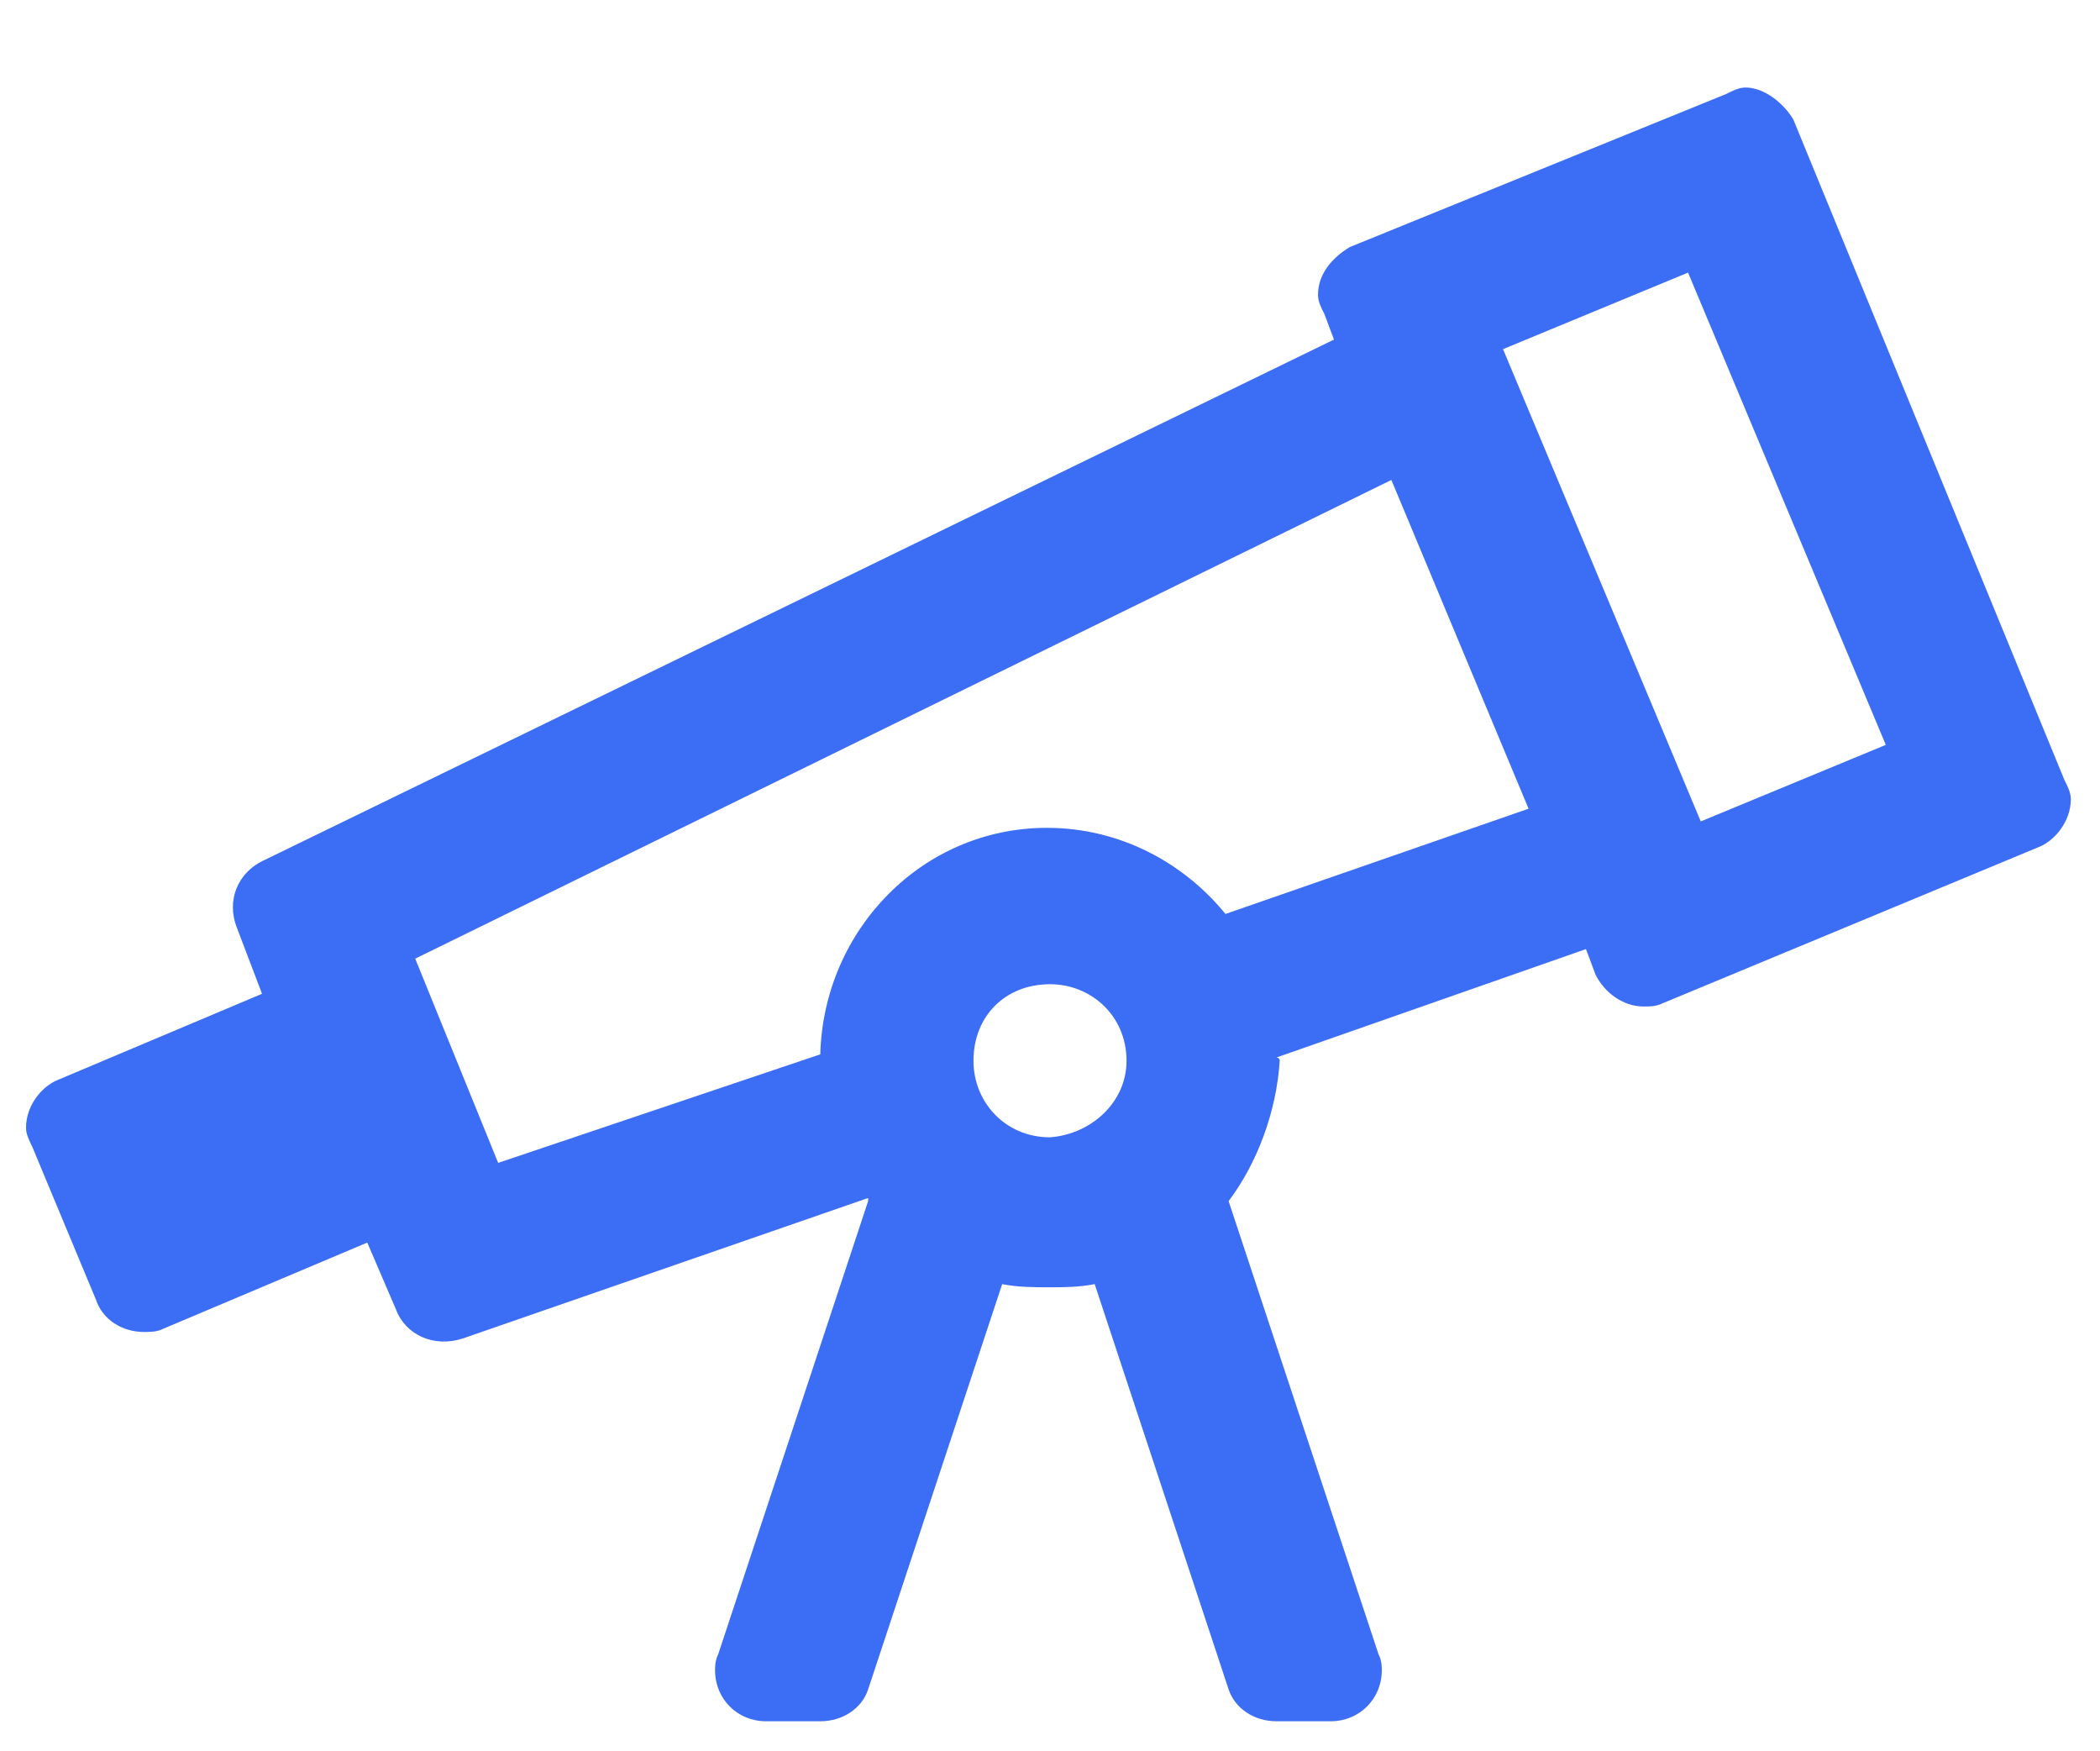
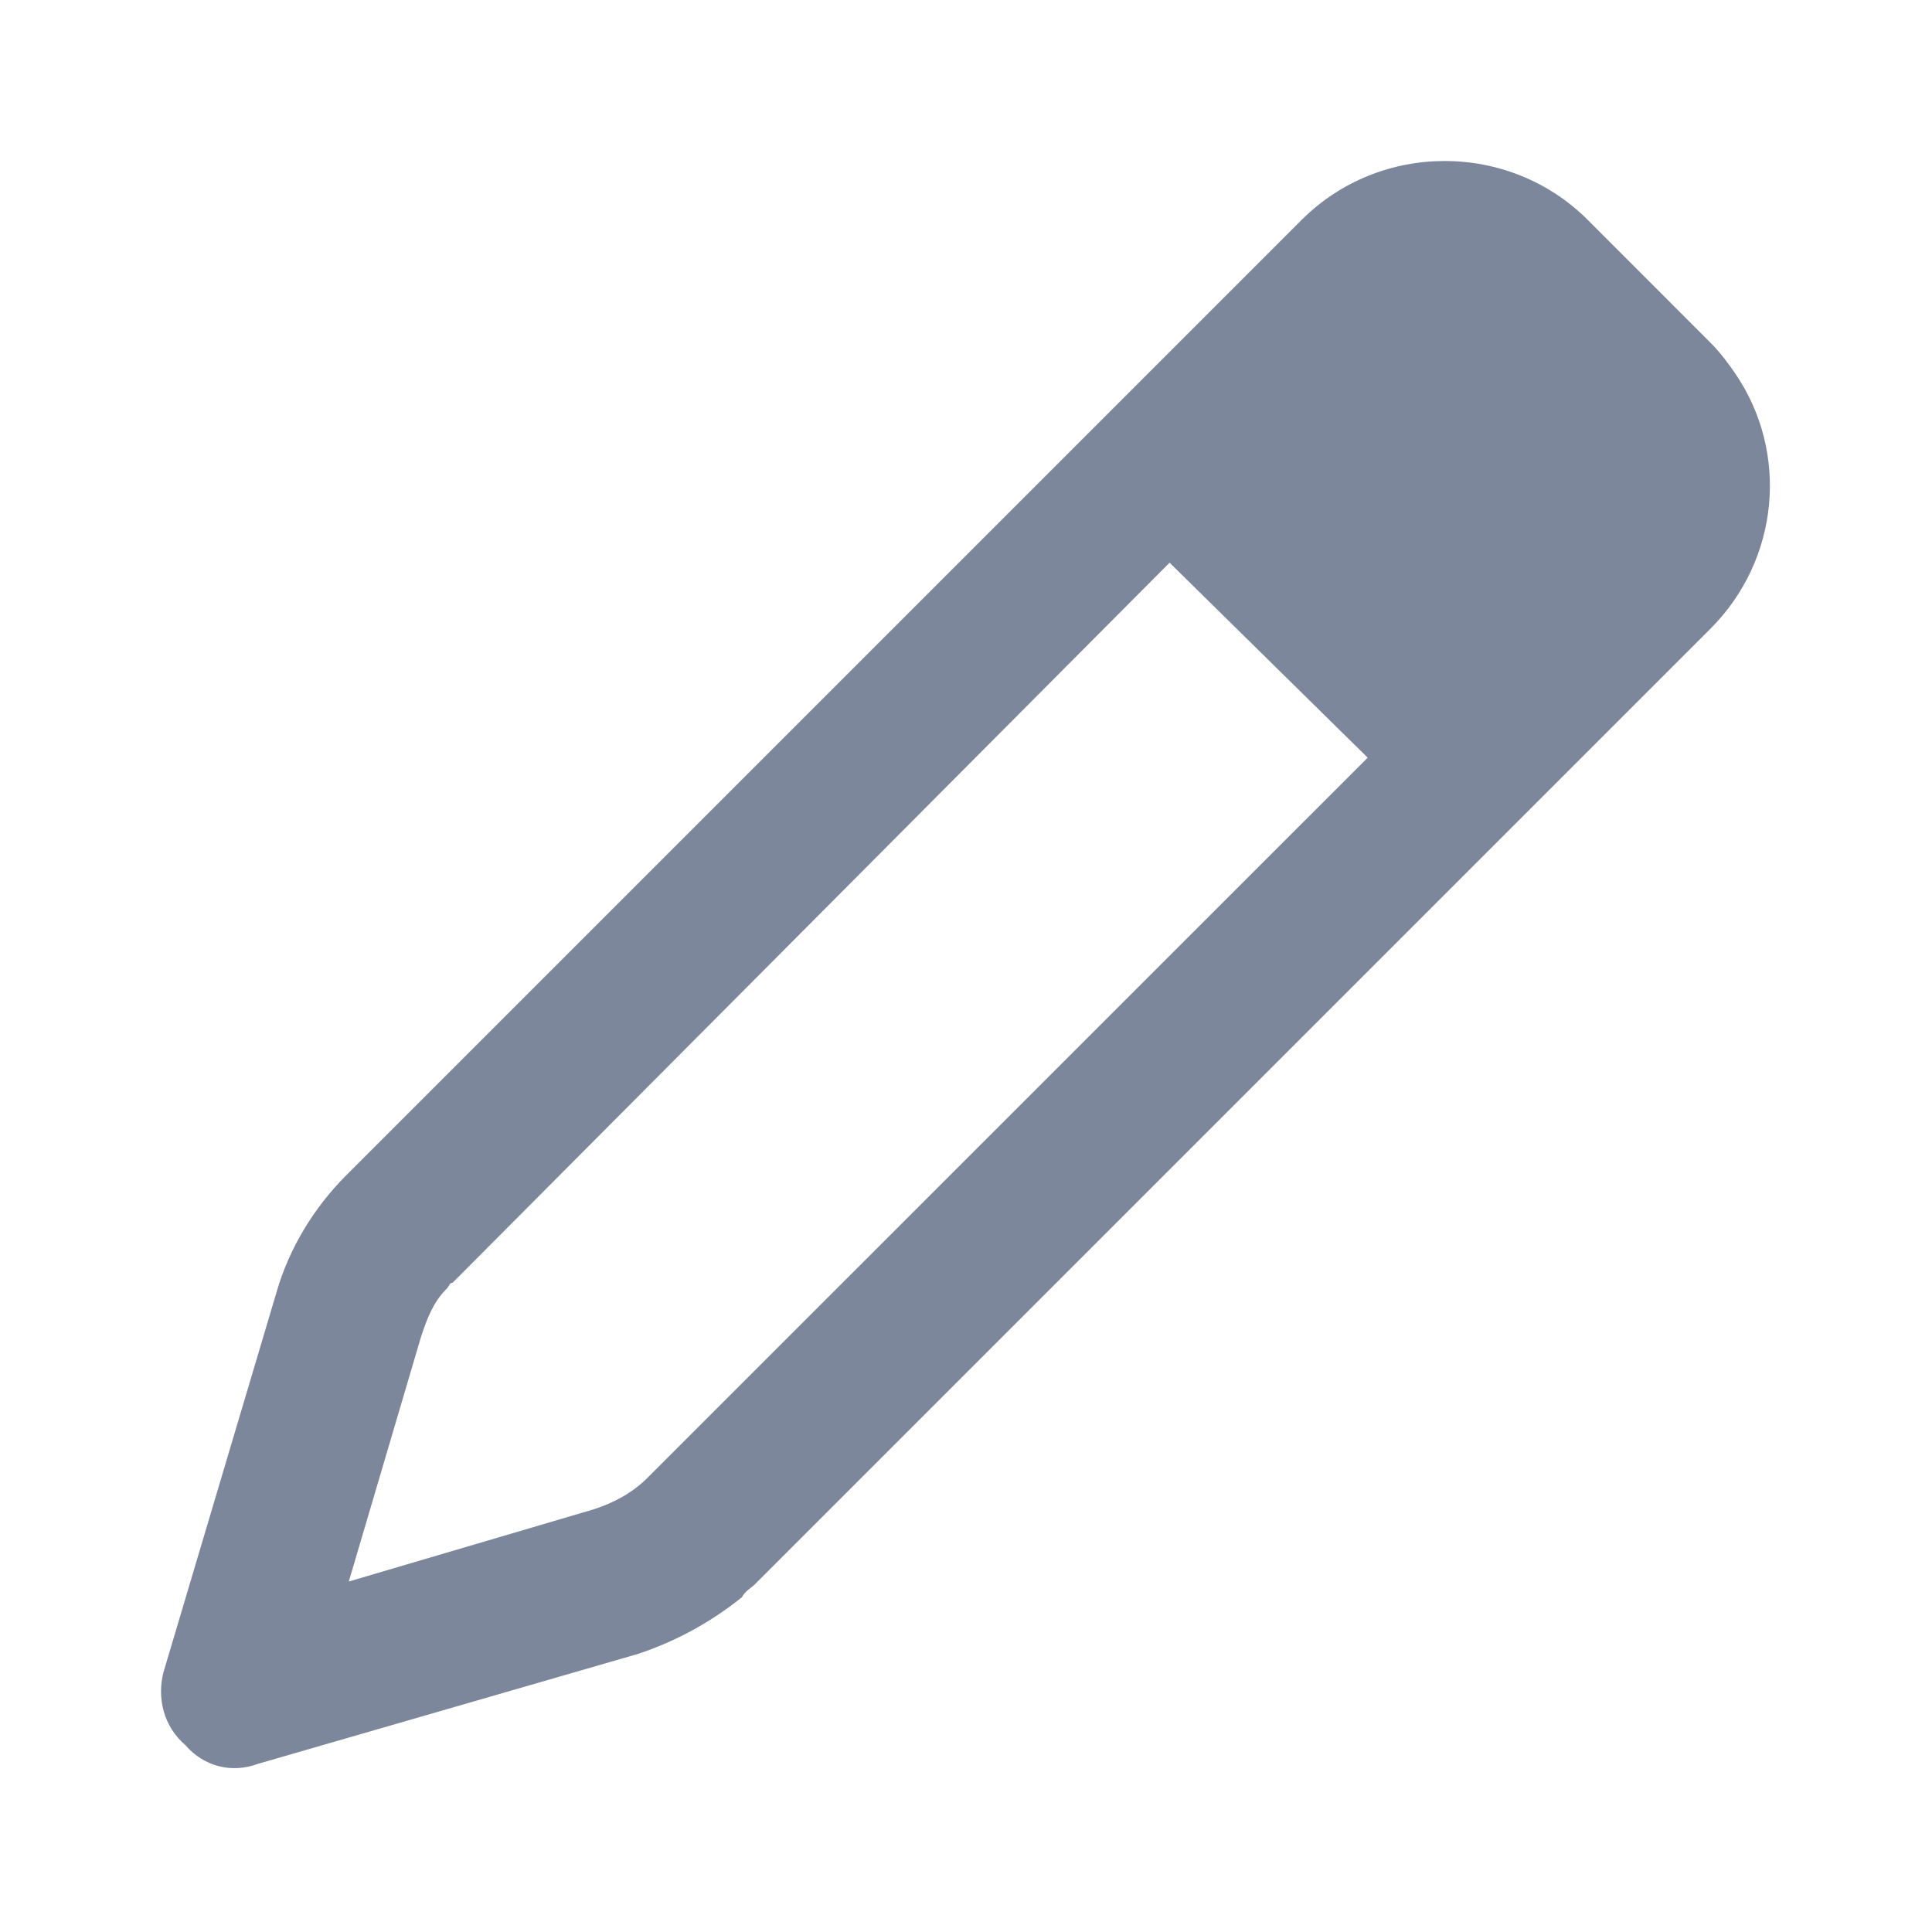
- <svg xmlns="http://www.w3.org/2000/svg" width="18" height="15" viewBox="0 0 18 15" fill="none">
-   <path d="M17.695 6.684L15.371 1.023C15.289 0.887 15.125 0.75 14.961 0.75C14.906 0.75 14.852 0.777 14.797 0.805L11.57 2.117C11.434 2.199 11.297 2.336 11.297 2.527C11.297 2.582 11.324 2.637 11.352 2.691L11.434 2.91L2.273 7.367C2.027 7.477 1.945 7.723 2.027 7.941L2.246 8.516L0.496 9.254C0.359 9.309 0.223 9.473 0.223 9.664C0.223 9.719 0.25 9.773 0.277 9.828L0.824 11.141C0.879 11.305 1.043 11.414 1.234 11.414C1.289 11.414 1.344 11.414 1.398 11.387L3.148 10.648L3.395 11.223C3.477 11.441 3.723 11.551 3.969 11.469L7.441 10.266V10.293L6.156 14.176C6.129 14.23 6.129 14.285 6.129 14.312C6.129 14.559 6.32 14.75 6.566 14.75H7.031C7.223 14.75 7.387 14.641 7.441 14.477L8.59 11.004C8.727 11.031 8.863 11.031 9 11.031C9.109 11.031 9.246 11.031 9.383 11.004L10.531 14.477C10.586 14.641 10.75 14.75 10.941 14.75H11.406C11.652 14.75 11.844 14.559 11.844 14.312C11.844 14.285 11.844 14.23 11.816 14.176L10.531 10.293C10.777 9.965 10.941 9.527 10.969 9.09C10.969 9.062 10.941 9.062 10.941 9.062L13.594 8.133L13.676 8.352C13.758 8.516 13.922 8.625 14.086 8.625C14.141 8.625 14.195 8.625 14.25 8.598L17.477 7.258C17.613 7.203 17.75 7.039 17.75 6.848C17.75 6.793 17.723 6.738 17.695 6.684ZM9 9.746C8.617 9.746 8.344 9.445 8.344 9.09C8.344 8.707 8.617 8.434 9 8.434C9.355 8.434 9.656 8.707 9.656 9.09C9.656 9.445 9.355 9.719 9 9.746ZM10.504 7.832C10.148 7.395 9.602 7.094 8.973 7.094C7.906 7.094 7.059 7.969 7.031 9.035L4.27 9.965L3.559 8.215L11.926 4.113L13.102 6.93L10.504 7.832ZM14.578 7.039L12.883 2.992L14.469 2.336L16.164 6.383L14.578 7.039Z" fill="#3C6DF5" />
+ <svg xmlns="http://www.w3.org/2000/svg" width="24" height="24" viewBox="0 0 24 24" fill="none">
+   <path d="M4.294 14.607L16.169 2.732C17.146 1.756 18.747 1.756 19.724 2.732L21.247 4.256C21.365 4.373 21.482 4.529 21.56 4.646C22.224 5.623 22.107 6.951 21.247 7.811L9.372 19.686C9.333 19.725 9.255 19.764 9.216 19.842C8.826 20.154 8.396 20.389 7.927 20.545L3.201 21.912C2.888 22.029 2.537 21.951 2.302 21.678C2.029 21.443 1.951 21.092 2.029 20.779L3.435 16.053C3.591 15.506 3.904 14.998 4.294 14.607ZM5.232 16.6L4.333 19.646L7.38 18.748C7.615 18.67 7.849 18.553 8.044 18.357L16.99 9.412L14.529 6.99L5.622 15.935C5.583 15.935 5.583 15.975 5.544 16.014C5.388 16.17 5.31 16.365 5.232 16.6Z" fill="#7C879C" />
</svg>
